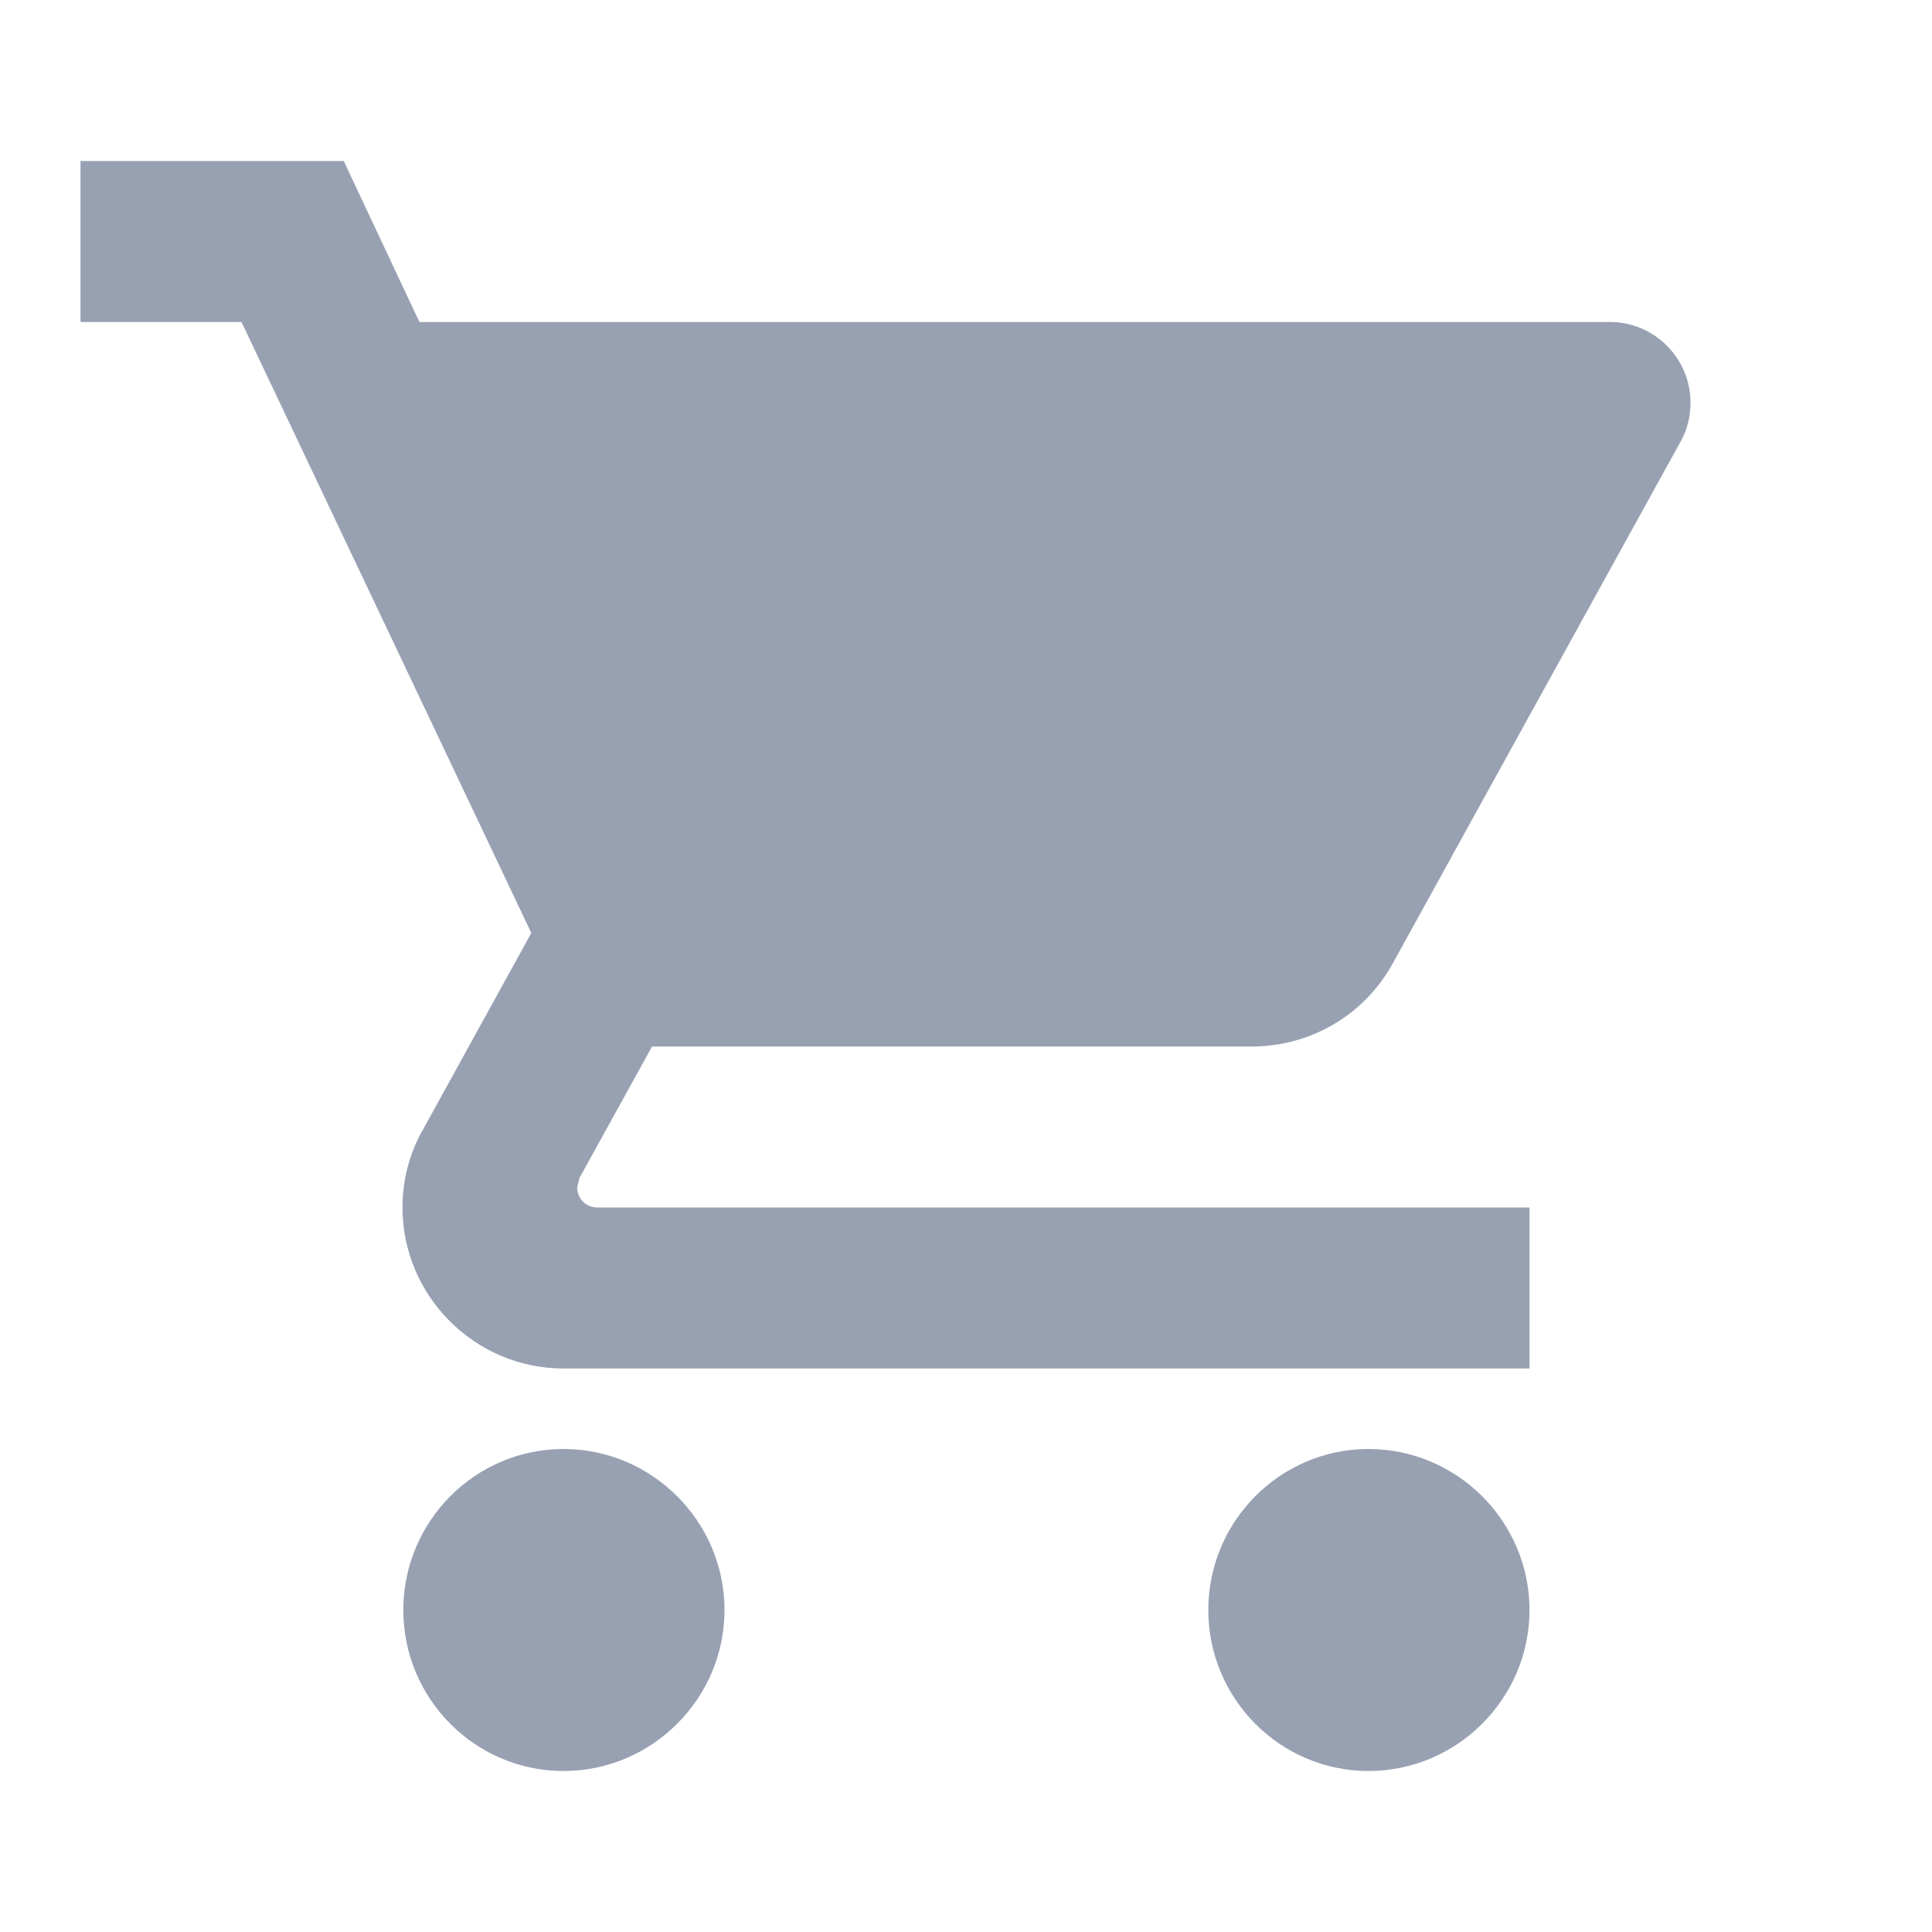
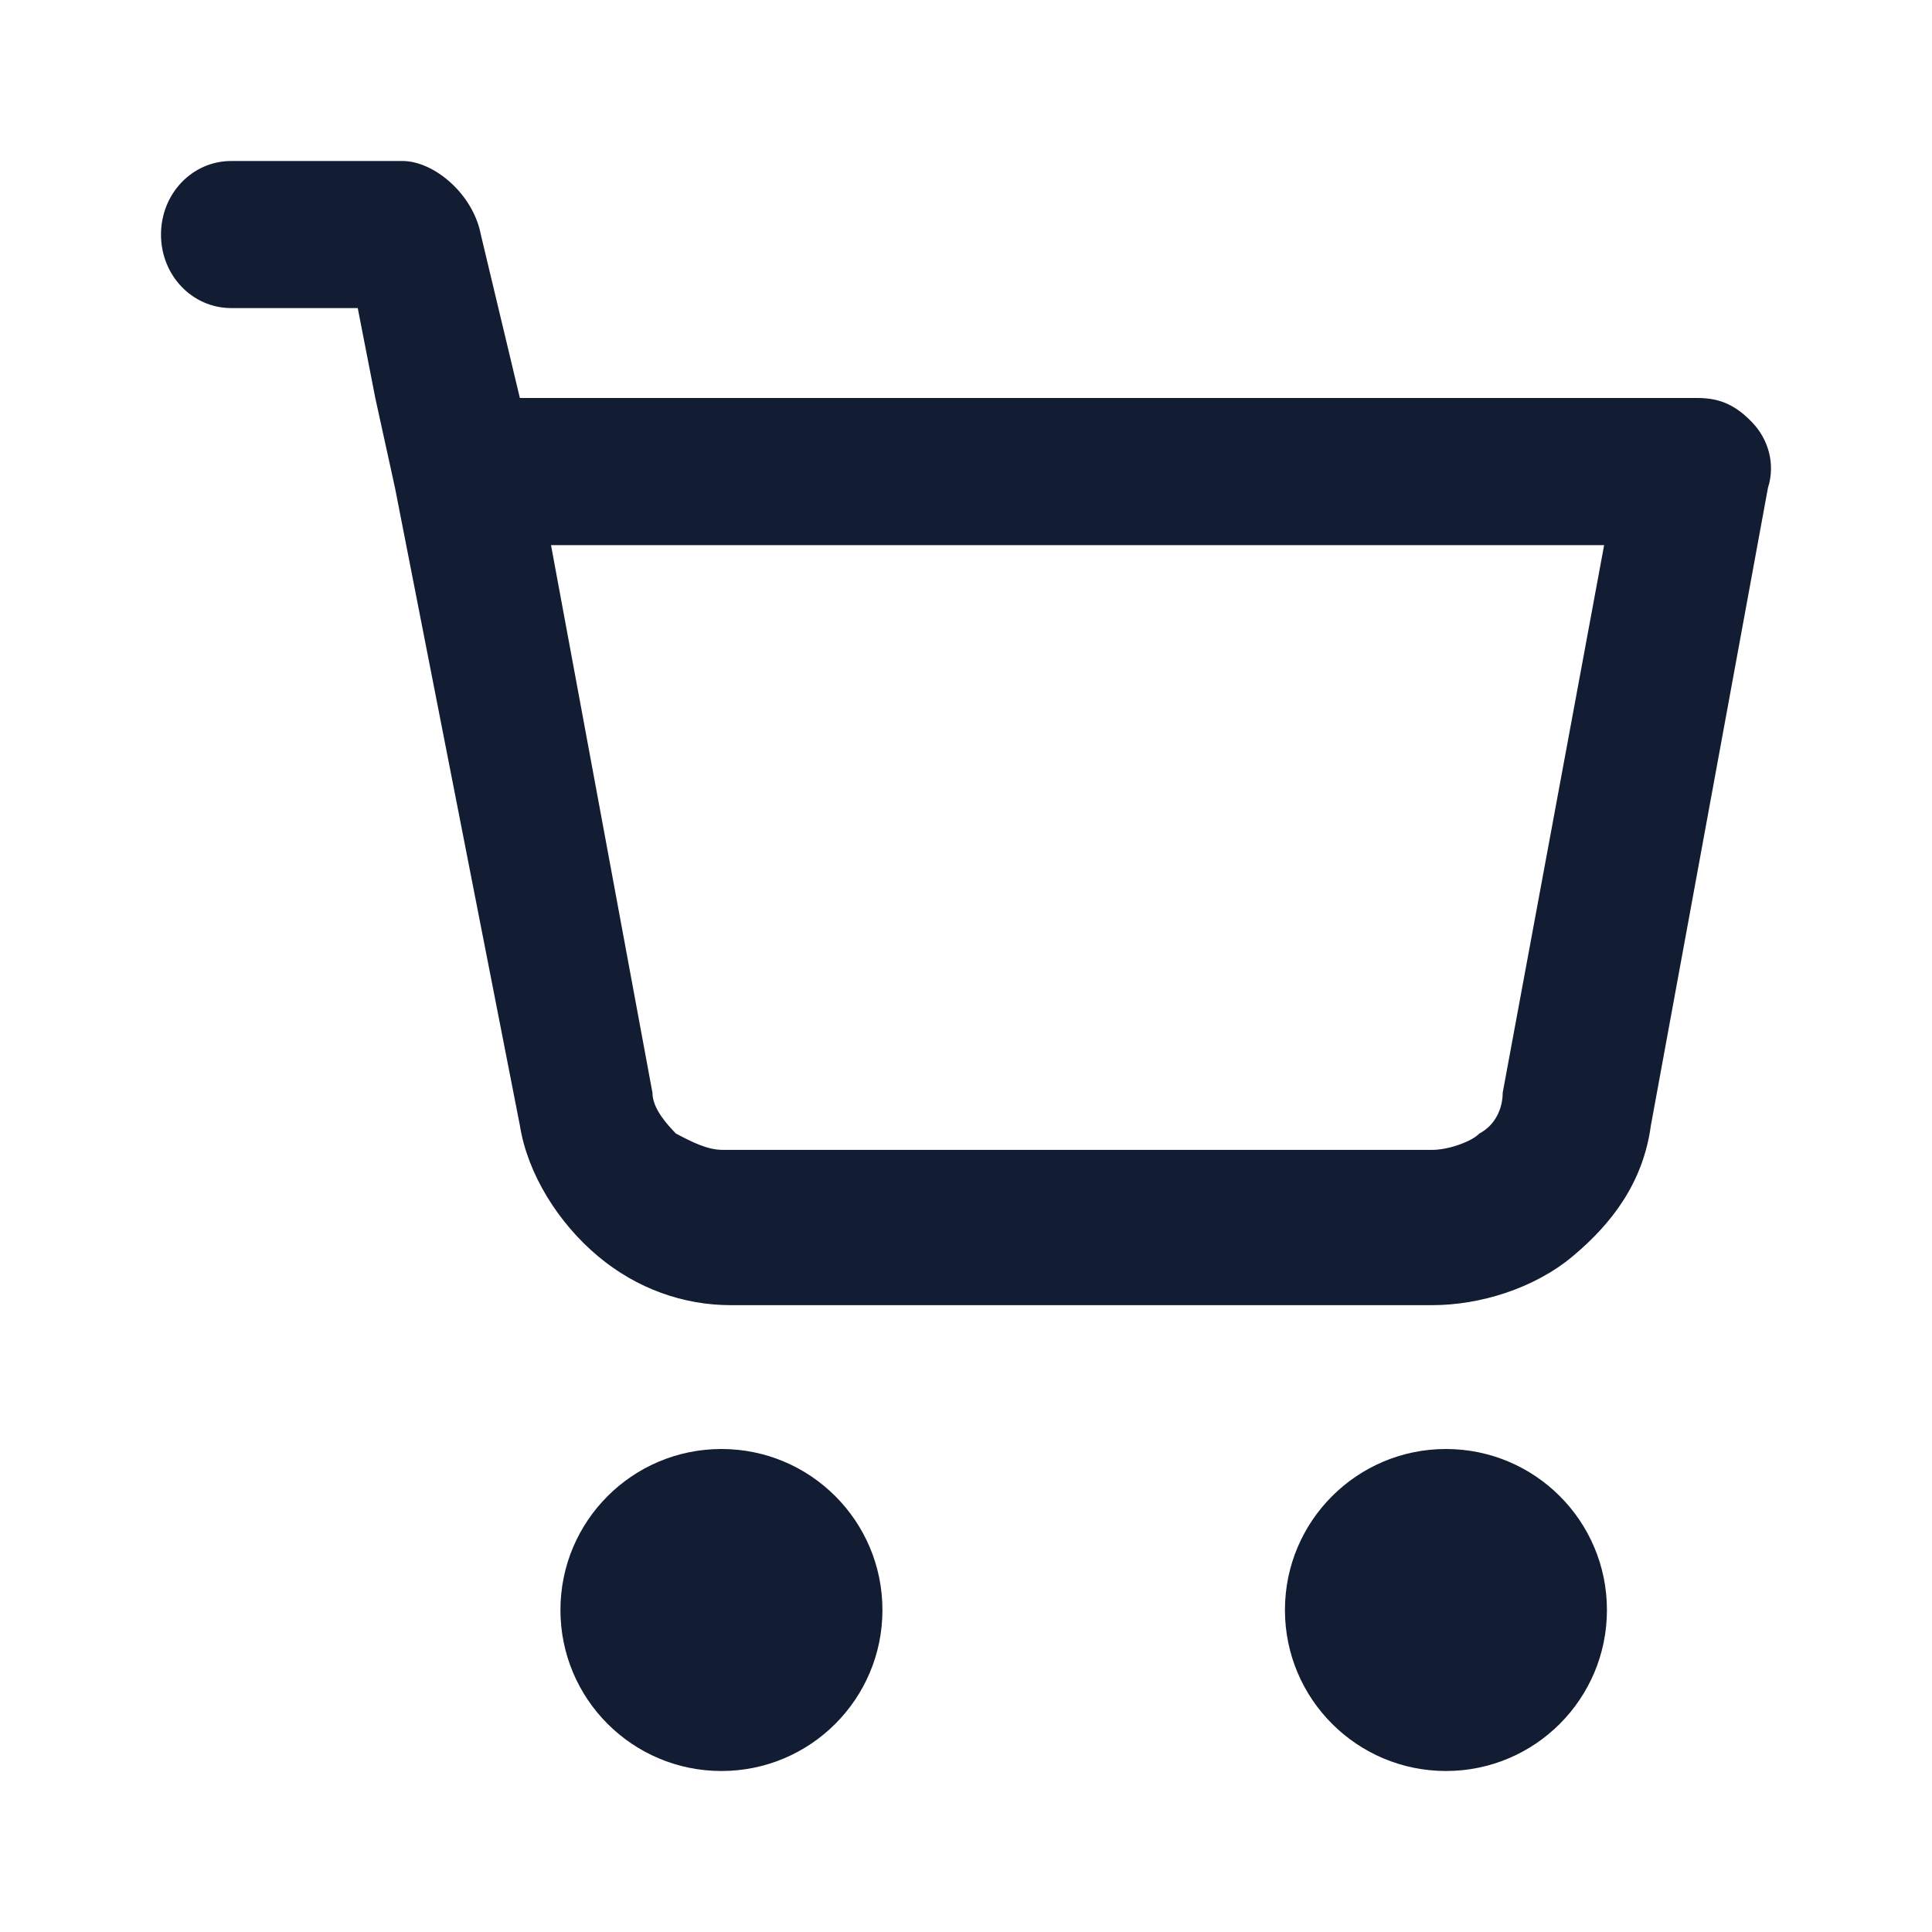
<svg xmlns="http://www.w3.org/2000/svg" width="24" height="24" viewBox="0 0 24 24" fill="none">
-   <path d="M7 18C5.9 18 5.01 18.9 5.01 20C5.01 21.1 5.9 22 7 22C8.1 22 9 21.1 9 20C9 18.9 8.1 18 7 18ZM1 2V4H3L6.6 11.59L5.25 14.04C5.09 14.32 5 14.65 5 15C5 16.1 5.9 17 7 17H19V15H7.42C7.28 15 7.17 14.89 7.17 14.75L7.2 14.63L8.1 13H15.55C16.3 13 16.96 12.59 17.3 11.97L20.88 5.48C20.96 5.34 21 5.17 21 5C21 4.45 20.55 4 20 4H5.21L4.27 2H1ZM17 18C15.9 18 15.01 18.9 15.01 20C15.01 21.1 15.9 22 17 22C18.1 22 19 21.1 19 20C19 18.9 18.1 18 17 18Z" fill="#98A1B2" />
+   <path fill-rule="evenodd" clip-rule="evenodd" d="M9.074 16.213C8.492 16.213 7.911 16.01 7.427 15.604C6.942 15.198 6.554 14.589 6.458 13.98L4.907 6.061L4.662 4.944L4.444 3.827H2.872C2.388 3.827 2 3.421 2 2.914C2 2.406 2.388 2 2.872 2H5C5.388 2 5.876 2.406 5.973 2.914L6.458 4.944H21.09C21.381 4.944 21.574 5.046 21.768 5.249C21.962 5.452 22.059 5.756 21.962 6.061L20.508 13.98C20.412 14.69 20.024 15.198 19.539 15.604C19.055 16.01 18.377 16.213 17.795 16.213H9.074ZM6.845 6.772L8.105 13.574C8.105 13.777 8.299 13.98 8.396 14.081C8.589 14.183 8.783 14.284 8.977 14.284H17.795C17.989 14.284 18.28 14.183 18.377 14.081C18.57 13.98 18.667 13.777 18.667 13.574L19.927 6.772H6.845ZM10.962 20C10.962 21.105 10.067 22 8.962 22C7.857 22 6.962 21.105 6.962 20C6.962 18.895 7.857 18 8.962 18C10.067 18 10.962 18.895 10.962 20ZM17.962 22C19.067 22 19.962 21.105 19.962 20C19.962 18.895 19.067 18 17.962 18C16.858 18 15.962 18.895 15.962 20C15.962 21.105 16.858 22 17.962 22Z" fill="#121D33" />
</svg>
